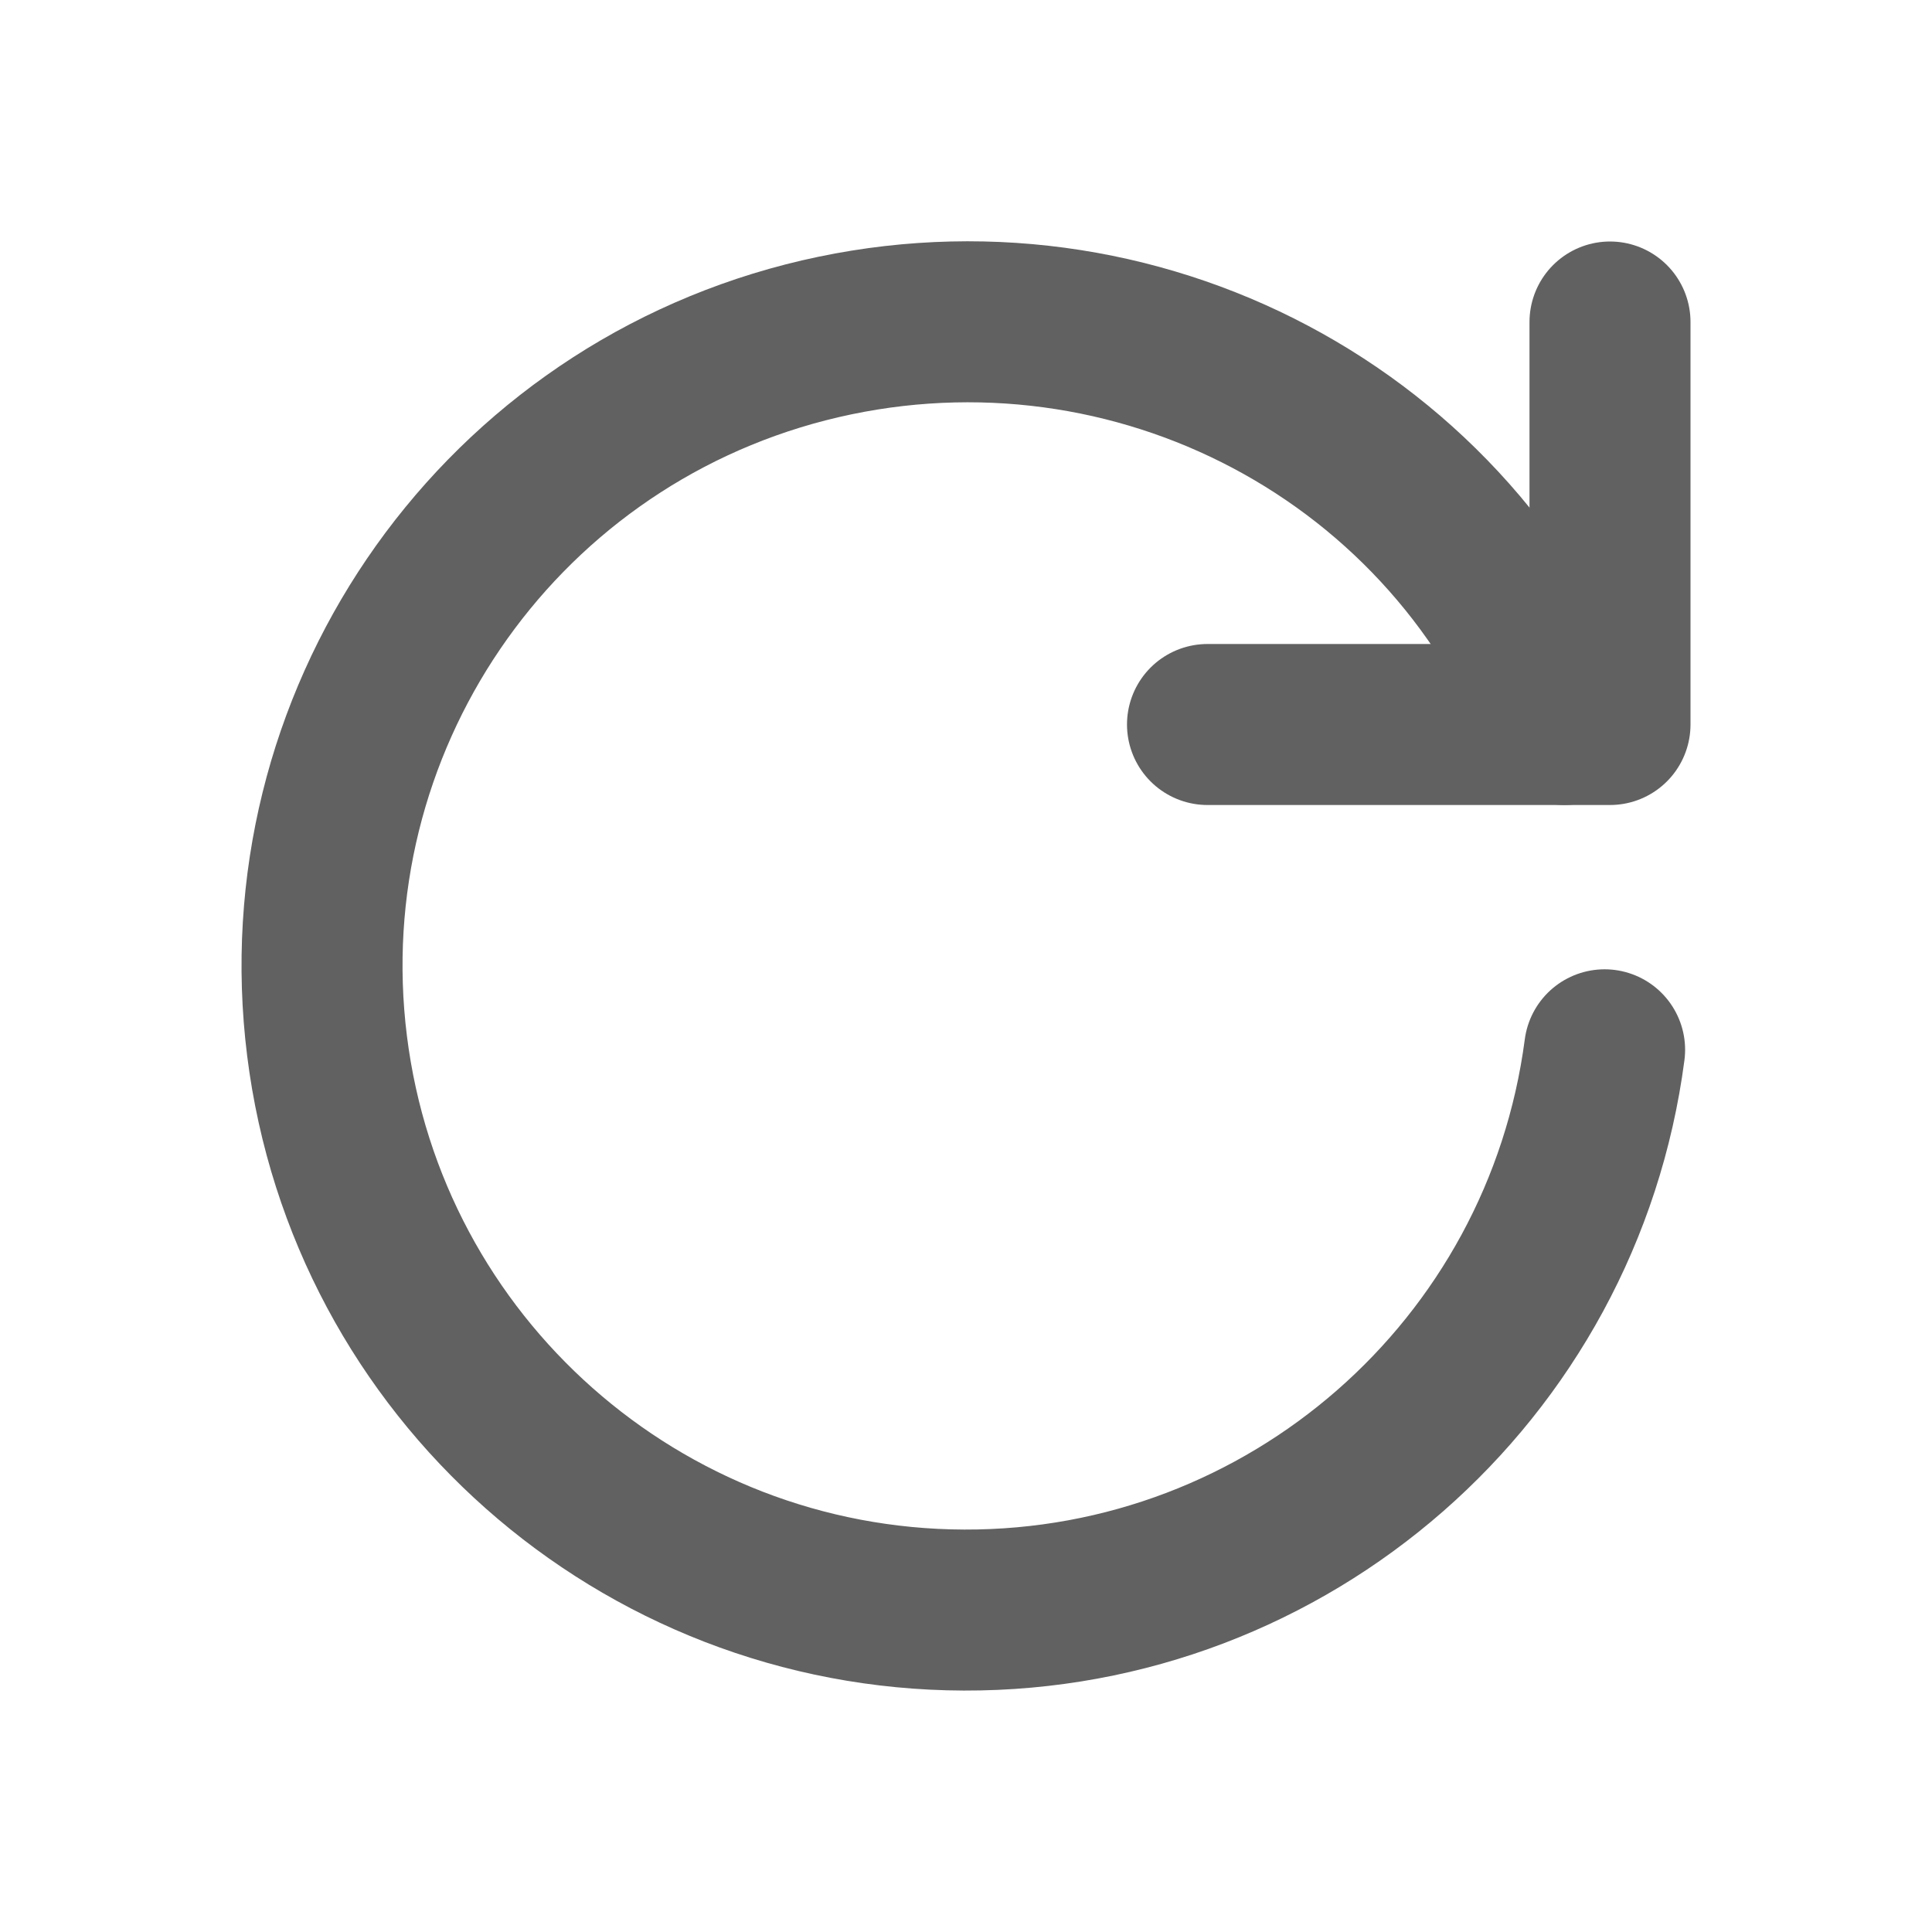
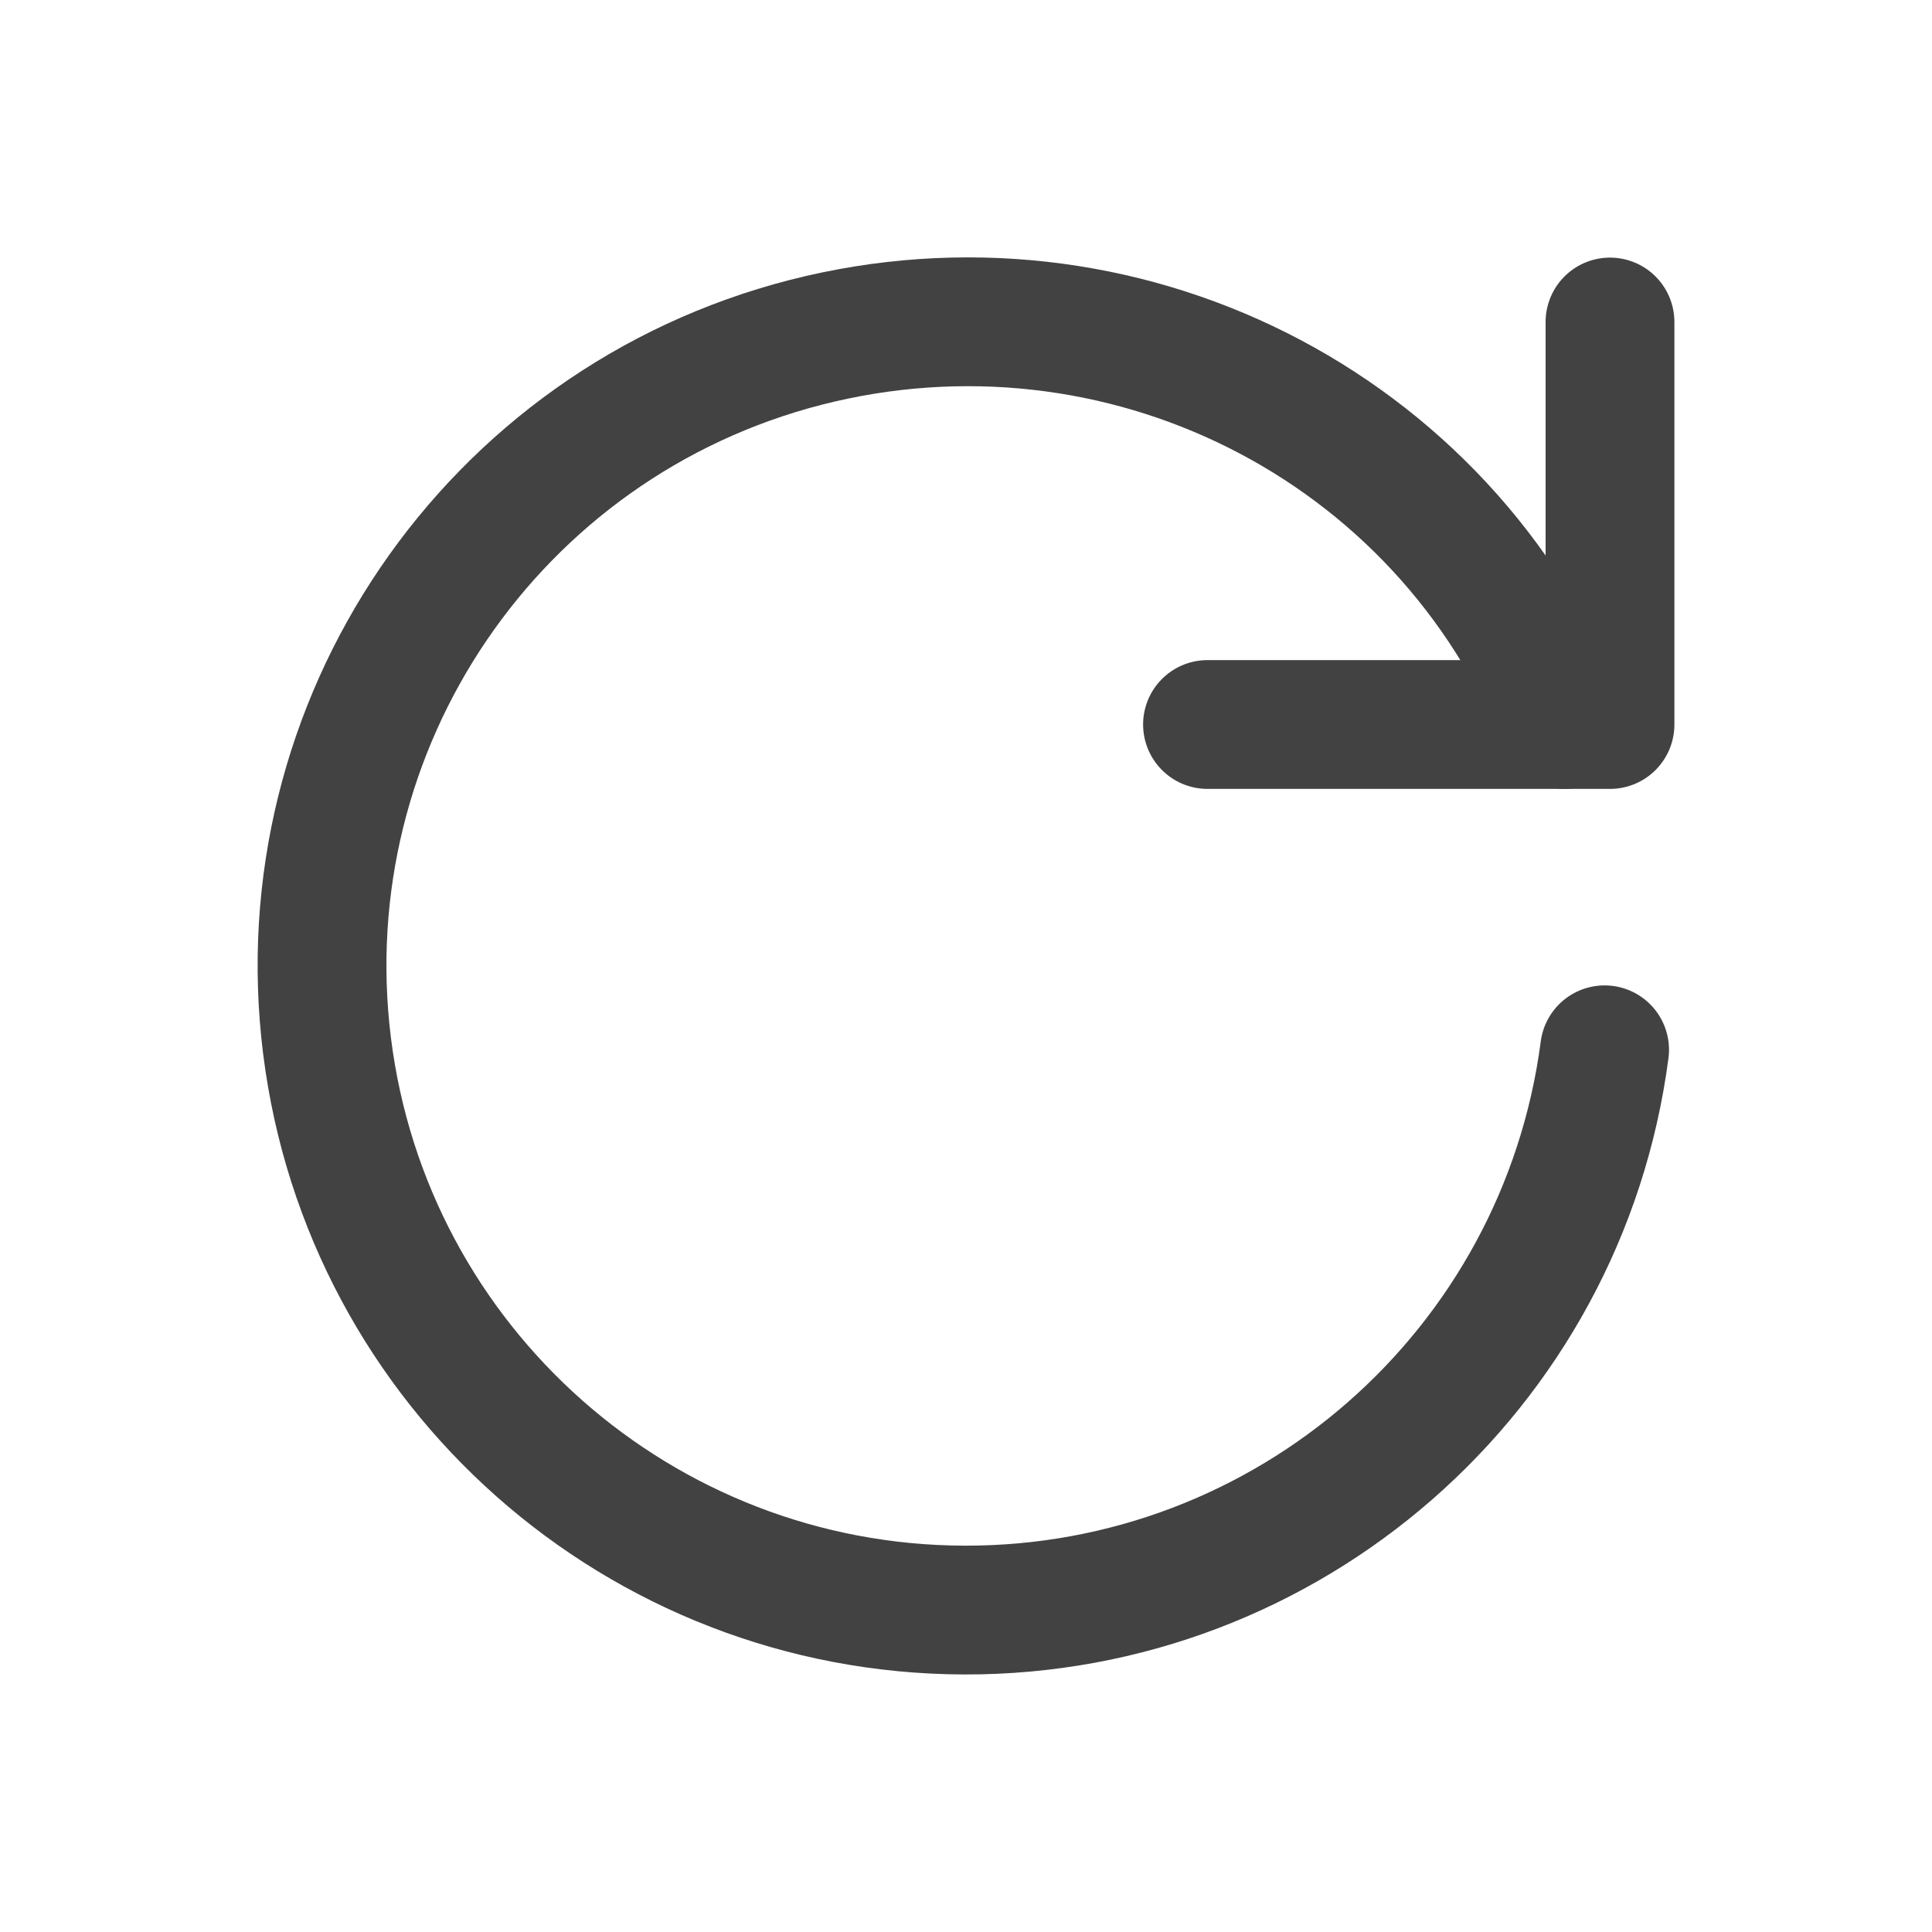
<svg xmlns="http://www.w3.org/2000/svg" width="32" height="32" viewBox="0 0 24 24">
-   <g fill="none" stroke="#616161" stroke-linecap="round" stroke-linejoin="round" stroke-width="2">
+   <g fill="none" stroke="#424242" stroke-linecap="round" stroke-linejoin="round" stroke-width="1.6">
    <path d="M19.933 13.041a8 8 0 1 1-9.925-8.788c3.899-1 7.935 1.007 9.425 4.747" />
    <path d="M20 4v5h-5" />
  </g>
</svg>
